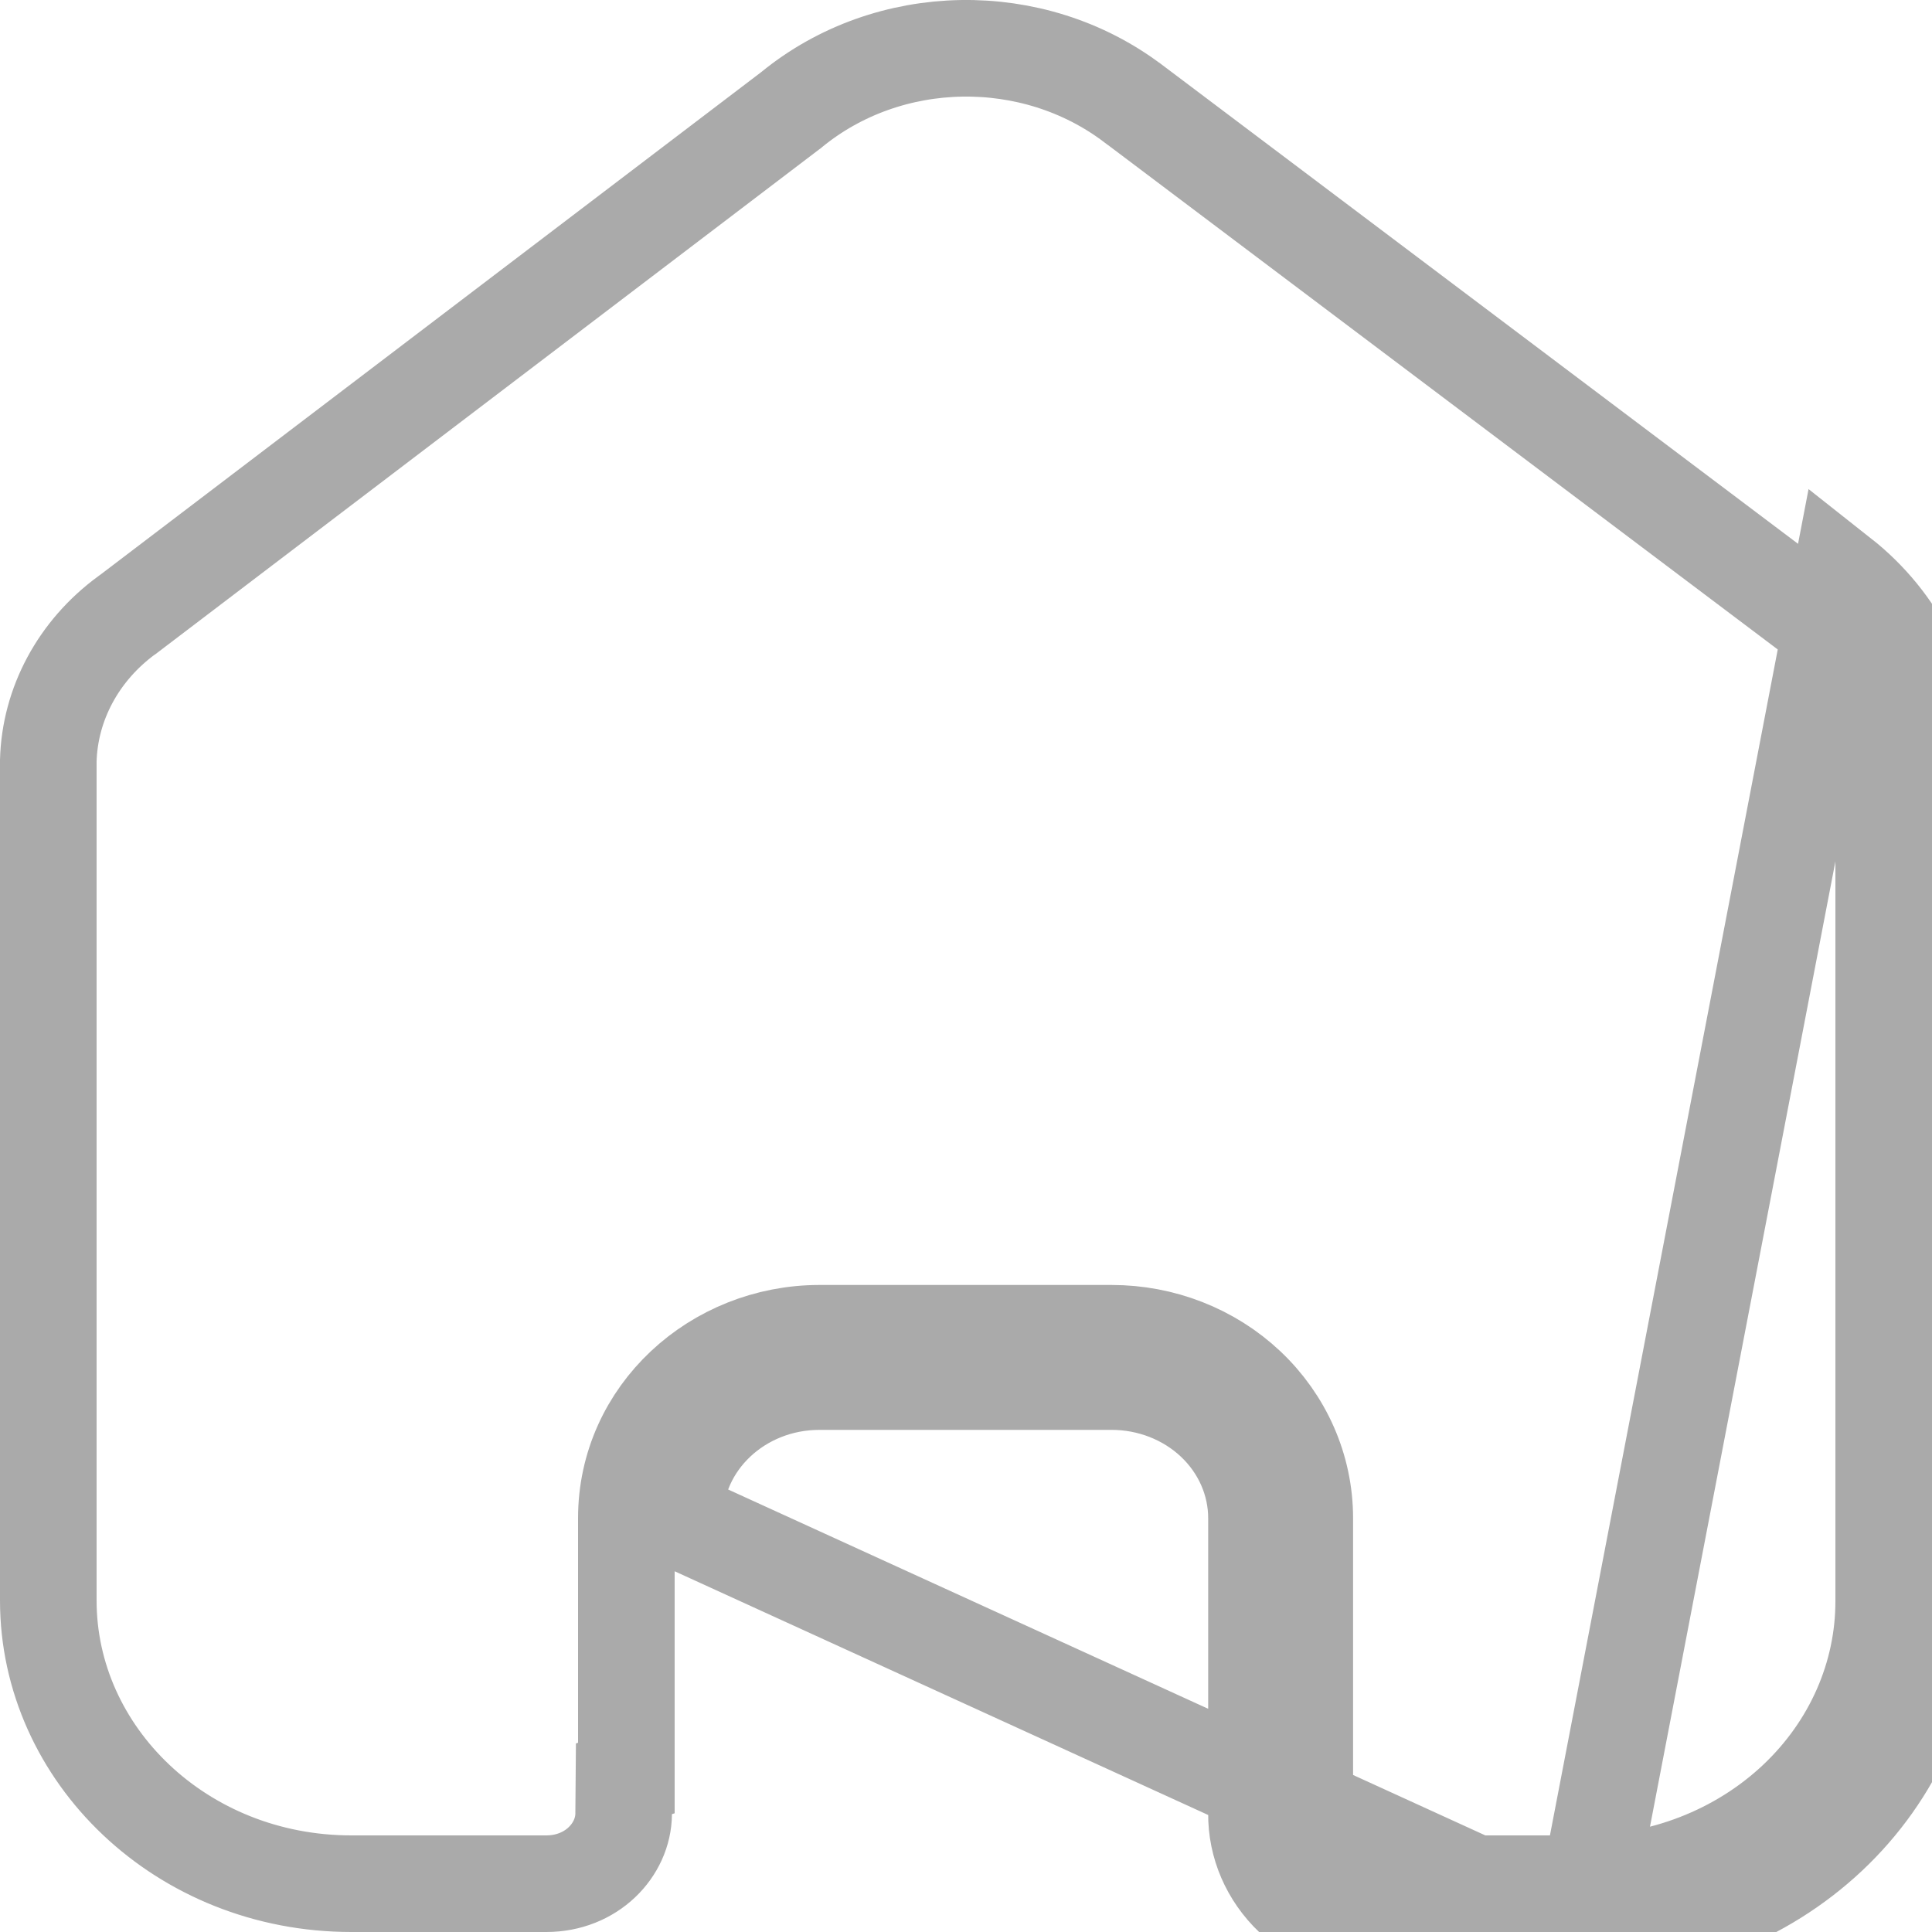
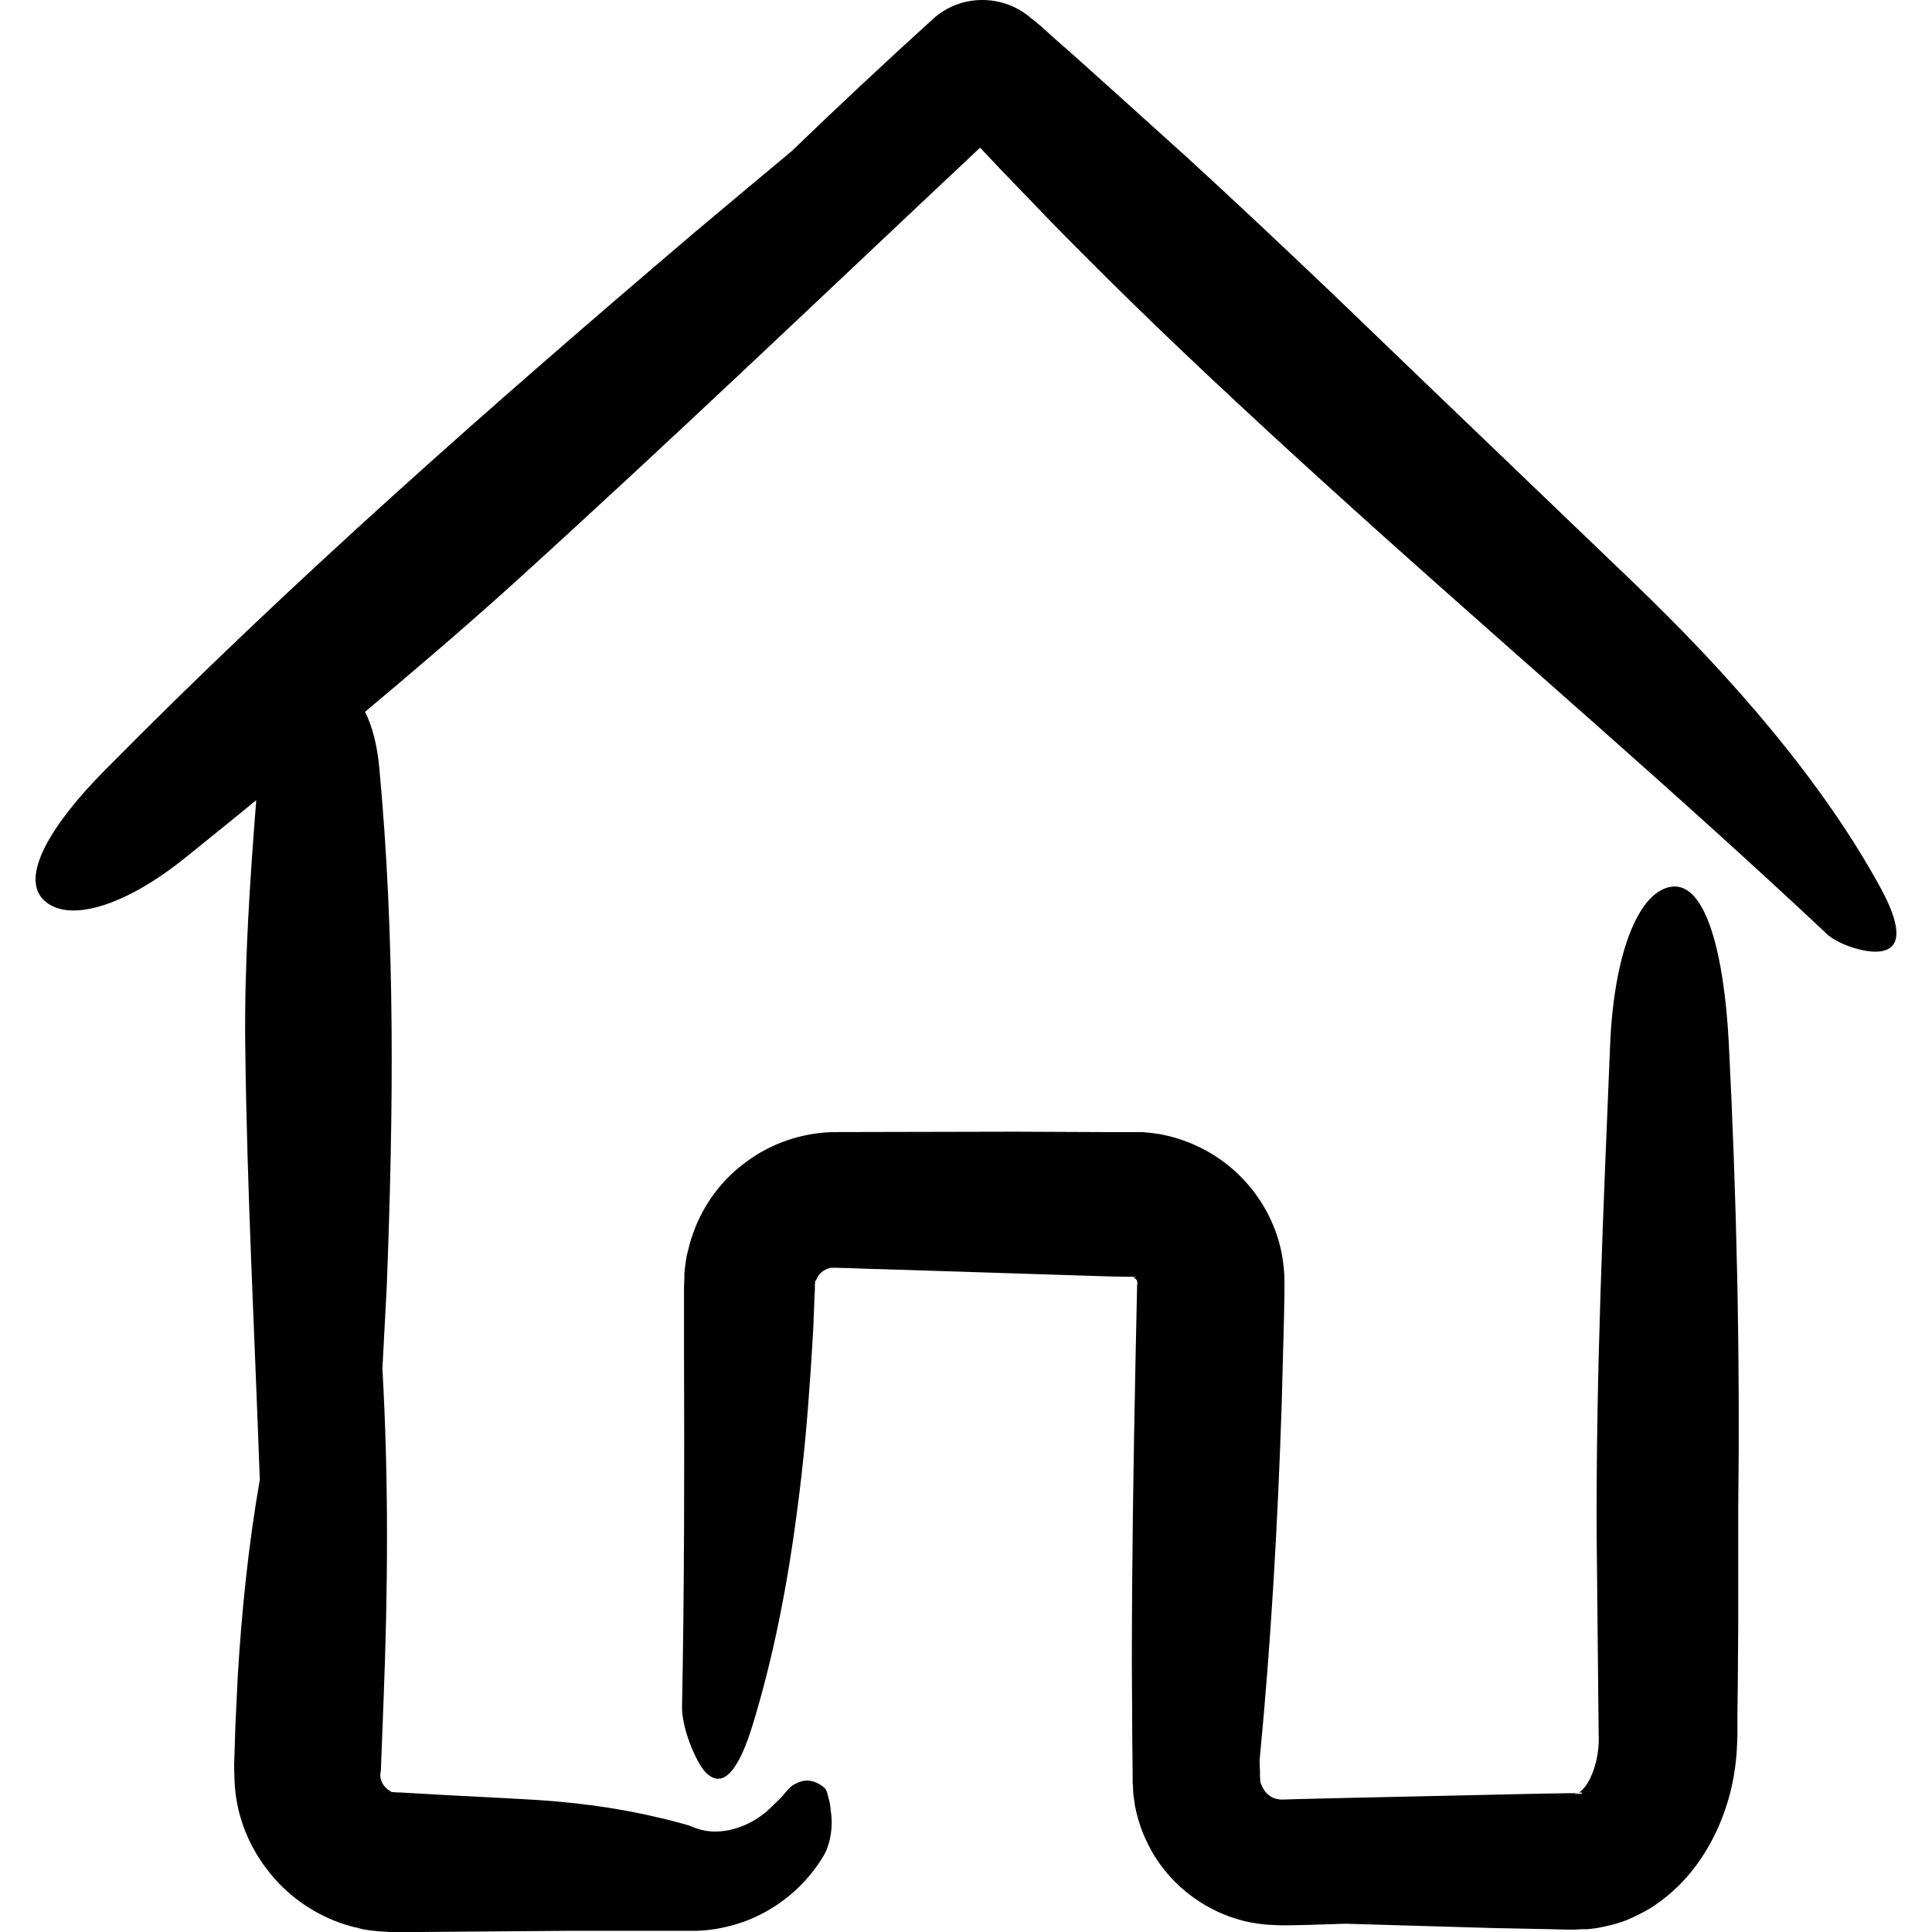
- <svg xmlns="http://www.w3.org/2000/svg" width="20" height="20" viewBox="0 0 20 20" fill="none">
-   <path d="M16.362 20H14.298C13.954 20 13.624 19.87 13.381 19.64C13.139 19.41 13.004 19.098 13.007 18.773V15.716C13.007 15.341 12.849 14.981 12.568 14.716C12.287 14.451 11.905 14.302 11.508 14.302H8.483C7.655 14.302 6.984 14.935 6.984 15.716L16.362 20ZM16.362 20C17.326 20.002 18.251 19.643 18.934 19.001C19.616 18.359 20 17.487 20 16.578V7.867C20 7.132 19.655 6.436 19.058 5.965L16.362 20ZM6.484 15.716V18.406L6.459 18.414L6.456 18.778C6.453 19.151 6.123 19.5 5.655 19.5H3.638C1.877 19.5 0.5 18.16 0.5 16.569V7.873C0.516 7.291 0.809 6.737 1.313 6.368L1.313 6.368L1.321 6.363L8.182 1.145L8.189 1.14L8.196 1.134C9.201 0.312 10.695 0.286 11.733 1.074L11.735 1.075L18.752 6.36C19.232 6.741 19.5 7.293 19.5 7.867V16.578C19.5 17.344 19.177 18.086 18.591 18.637C18.005 19.188 17.203 19.502 16.363 19.5H16.362H14.298C14.078 19.5 13.872 19.417 13.726 19.278C13.58 19.139 13.505 18.959 13.507 18.777H13.507V18.773V15.716C13.507 15.198 13.289 14.709 12.911 14.352C12.534 13.997 12.029 13.802 11.508 13.802H8.483C7.407 13.802 6.484 14.632 6.484 15.716Z" stroke="#AAAAAA" />
+ <svg xmlns="http://www.w3.org/2000/svg" version="1.1" id="Capa_1" x="0px" y="0px" viewBox="0 0 490.055 490.055" style="enable-background:new 0 0 490.055 490.055;" xml:space="preserve">
+   <g>
+     <g>
+       <path d="M438.499,264.355c-1.2-22.4-5.8-41-14.8-39.4c-8.3,1.5-14.4,17.4-15.3,40.4c-1.7,41.3-3.6,83-3.4,124.4l0.5,50    c0.3,5.6-1.4,10.7-3.4,13.4c-0.5,0.6-0.9,1.1-1.3,1.3c-0.2,0.2-0.3,0.2-0.3,0.3h-0.1c0,0-0.1,0.1,0,0c0.1,0,0.3-0.1,0.4-0.1    s0.3,0,0.4,0.1s0.4,0.2,0,0.2l-1.6,0.1h-0.2h-0.1c0.5-0.1-1.1,0.2,1-0.2l0,0h-0.4h-0.8h-1.6l-6.3,0.1l-50,1.1l-12.5,0.3l-3.1,0.1    c-0.3,0-0.6,0-0.9,0c-0.6-0.1-1.2-0.2-1.7-0.4c-1.1-0.5-2.1-1.4-2.7-2.6c-0.1-0.3-0.3-0.6-0.4-0.9c-0.2-0.6,0,0.2-0.2-0.5    l-0.1-1.6l0,0v-0.1v-0.8l-0.1-3.1c2.9-29.9,4.6-59.9,5.6-90.1l0.6-22.6l0.1-5.7v-1.4c0-0.5,0-0.8,0-1.9c0-1.9-0.2-3.8-0.5-5.7    c-1.2-7.6-4.9-14.7-10.2-20.2c-5.3-5.5-12.3-9.4-20-11c-2.3-0.5-5.4-0.7-5.7-0.7h-0.7h-1.7h-1.4h-5.7l-22.7-0.1l-46,0.1    c-7.7,0.2-15.5,2.8-21.7,7.4c-6.3,4.5-11.1,10.9-13.7,18.3c-0.7,1.8-1.1,3.7-1.6,5.6c-0.2,1.2-0.4,2.4-0.5,3.6l-0.1,0.9v0.4v0.7    l-0.1,2.4v1.4v2.8v11.4c0.1,30.3,0.1,60.6-0.5,90.8c-0.1,5.4,3.4,13.8,5.8,16.5c4.9,5.3,9-1.6,12.1-11.8    c5.2-16.9,8.9-35.6,11.4-55.2c1.3-9.8,2.3-19.9,3-30.2c0.4-5.1,0.7-10.3,1-15.4l0.3-7.8l0.1-1.9v-1v-0.1c0,1.4,0,0.4,0,0.7l0,0    v-0.1v-0.2v-0.5l0.1-1c0-0.2,0.1,0,0.1,0c0,0.1,0,0.1,0.1-0.1c0.5-1.6,2-2.8,3.5-3.1c-0.7-0.3,8.3,0.2,14,0.3l37.6,1.2l18.8,0.6    l4.7,0.1h1.2h0.3h0.1c-1.7,0-0.4,0-0.8,0h0.1h0.6l1.1,0.1c-0.1,0-0.3,0.1-0.4,0.1c-0.4-0.1-0.1,0.1-0.1,0.1    c0.1,0.1,0.1,0.1,0.2,0.1c0.1,0.1,0.2,0.2,0.3,0.3c0.2,0.2,0.3,0.6,0.3,0.8c0,0.1,0,0.2,0,0.3c0,0.3-0.1-0.4-0.1,1.8l-0.4,18.8    c-0.5,25.1-0.9,50.3-0.9,75.5l0.1,18.9l0.1,9.4v2.1l0.1,1.2v0.6l0.1,1.3c0.1,1,0.3,1.9,0.4,2.9c0.7,3.3,1.6,6.2,3,9    c5.3,11.4,16.7,19.5,29.1,20.9c1.5,0.2,3.1,0.2,4.6,0.3h2.5l4.7-0.1l9.5-0.3c12.5,0.4,25,0.7,37.5,1.1l14.9,0.3l3.7,0.1h1.9h0.2    l1.6-0.1h0.5h0.9c0.1,0,2.4-0.2,4.1-0.6c0.9-0.2,1.8-0.4,2.6-0.6l2-0.6c2.6-0.9,4.9-2.1,7.2-3.4c8.6-5.4,13.7-12.7,17-19.7    c3.3-7.1,4.9-14.4,5.2-21.7l0.1-2.7v-1.9v-3.7l0.1-7.4l0.1-14.8v-29.7C441.399,343.255,440.499,303.755,438.499,264.355z" />
+       <path d="M476.599,241.355c6.6-0.6,5-7.6,0.6-15.8c-14.6-26.9-37.6-53.6-63.3-78.2c-25-24-50.1-48-75.1-72.1    c-12.6-12-25.2-23.9-38-35.6l-19.4-17.5l-9.7-8.7l-4.9-4.3l-2.4-2.2l-1.9-1.6l-1.3-1l-0.2-0.2c-7.1-5.7-17.5-5.6-24.4,0.7    c-12.1,11-24.1,22.2-35.8,33.5c-8.2,6.8-16.4,13.7-24.5,20.5c-51.6,43.9-102.3,88.5-149.6,136.4c-13.5,13.6-22.3,27.6-15.1,33.5    c6.5,5.3,20.7,0.8,35.9-11.6c5.8-4.7,11.7-9.4,17.5-14.2c-1.6,20.4-3,41-2.8,61.4c0.4,37,2.4,74,3.7,111    c-2.9,16.6-4.6,33.3-5.6,50l-0.6,12.6l-0.2,6.3l-0.1,3.1v1.6l0.1,2.8c0.3,8.1,3.3,16.1,8.3,22.5c4.9,6.5,11.9,11.4,19.7,13.9    c1,0.3,2,0.6,3,0.8l1.5,0.4l1.9,0.3l1.9,0.2l1.5,0.1l1.6,0.1h1.8h0.8h1.6h3.2l12.6-0.1l25.3-0.2h25.2h3.2h1.6h0.8h1.6    c4.2-0.1,8.5-1,12.6-2.5c8.1-3.1,15-8.8,19.5-16.2c1.7-2.6,2.5-6.7,2.2-10.3c-0.1-0.9-0.2-1.7-0.3-2.6c-0.1-1-0.4-1.9-0.6-2.7    c-0.4-2-1.2-2.2-1.7-2.6c-2.4-1.6-4.6-1.5-6.7-0.3c-1,0.4-2.1,1.8-3.3,3.2c-1.2,1.2-2.4,2.4-3.7,3.6c-4.4,3.8-9.6,5.4-13.9,5.2    c-2.2-0.1-4-0.7-5.9-1.5c-2.7-0.8-5.4-1.5-8.1-2.1c-10.9-2.6-22.4-4-34-4.6l-20.9-1.1l-10.4-0.6h-0.7h-0.2h-0.1c0.3,0-0.8,0,0.7,0    l0,0h-0.3l-1.3-0.1c-0.6,0-0.4-0.1-0.4-0.1c0.1,0,0.1,0,0.2,0c-0.4-0.2-0.8-0.4-1.1-0.7c-1.3-1-1.9-2.7-1.7-4    c0-0.2,0.1-0.3,0.1-0.5l0.1-2.5l0.2-5.2l0.4-10.5c1.1-27.9,1.3-55.8-0.3-83.9l1.1-20.8c1.7-44,2.2-87.9-1.9-131.7    c-0.5-5.4-1.7-10.3-3.6-14.1c12.4-10.4,24.7-20.9,36.7-31.7c40.3-36.5,79.7-74.2,119.3-111.4l5,5.3l13.1,13.6    c8.8,9,17.8,17.9,26.9,26.7c18.2,17.5,36.9,34.6,55.8,51.6c37.8,33.9,76.4,67,113.3,101.6    C465.599,239.555,473.199,241.755,476.599,241.355z" />
+     </g>
+   </g>
+   <g>
+ </g>
+   <g>
+ </g>
+   <g>
+ </g>
+   <g>
+ </g>
+   <g>
+ </g>
+   <g>
+ </g>
+   <g>
+ </g>
+   <g>
+ </g>
+   <g>
+ </g>
+   <g>
+ </g>
+   <g>
+ </g>
+   <g>
+ </g>
+   <g>
+ </g>
+   <g>
+ </g>
+   <g>
+ </g>
</svg>
